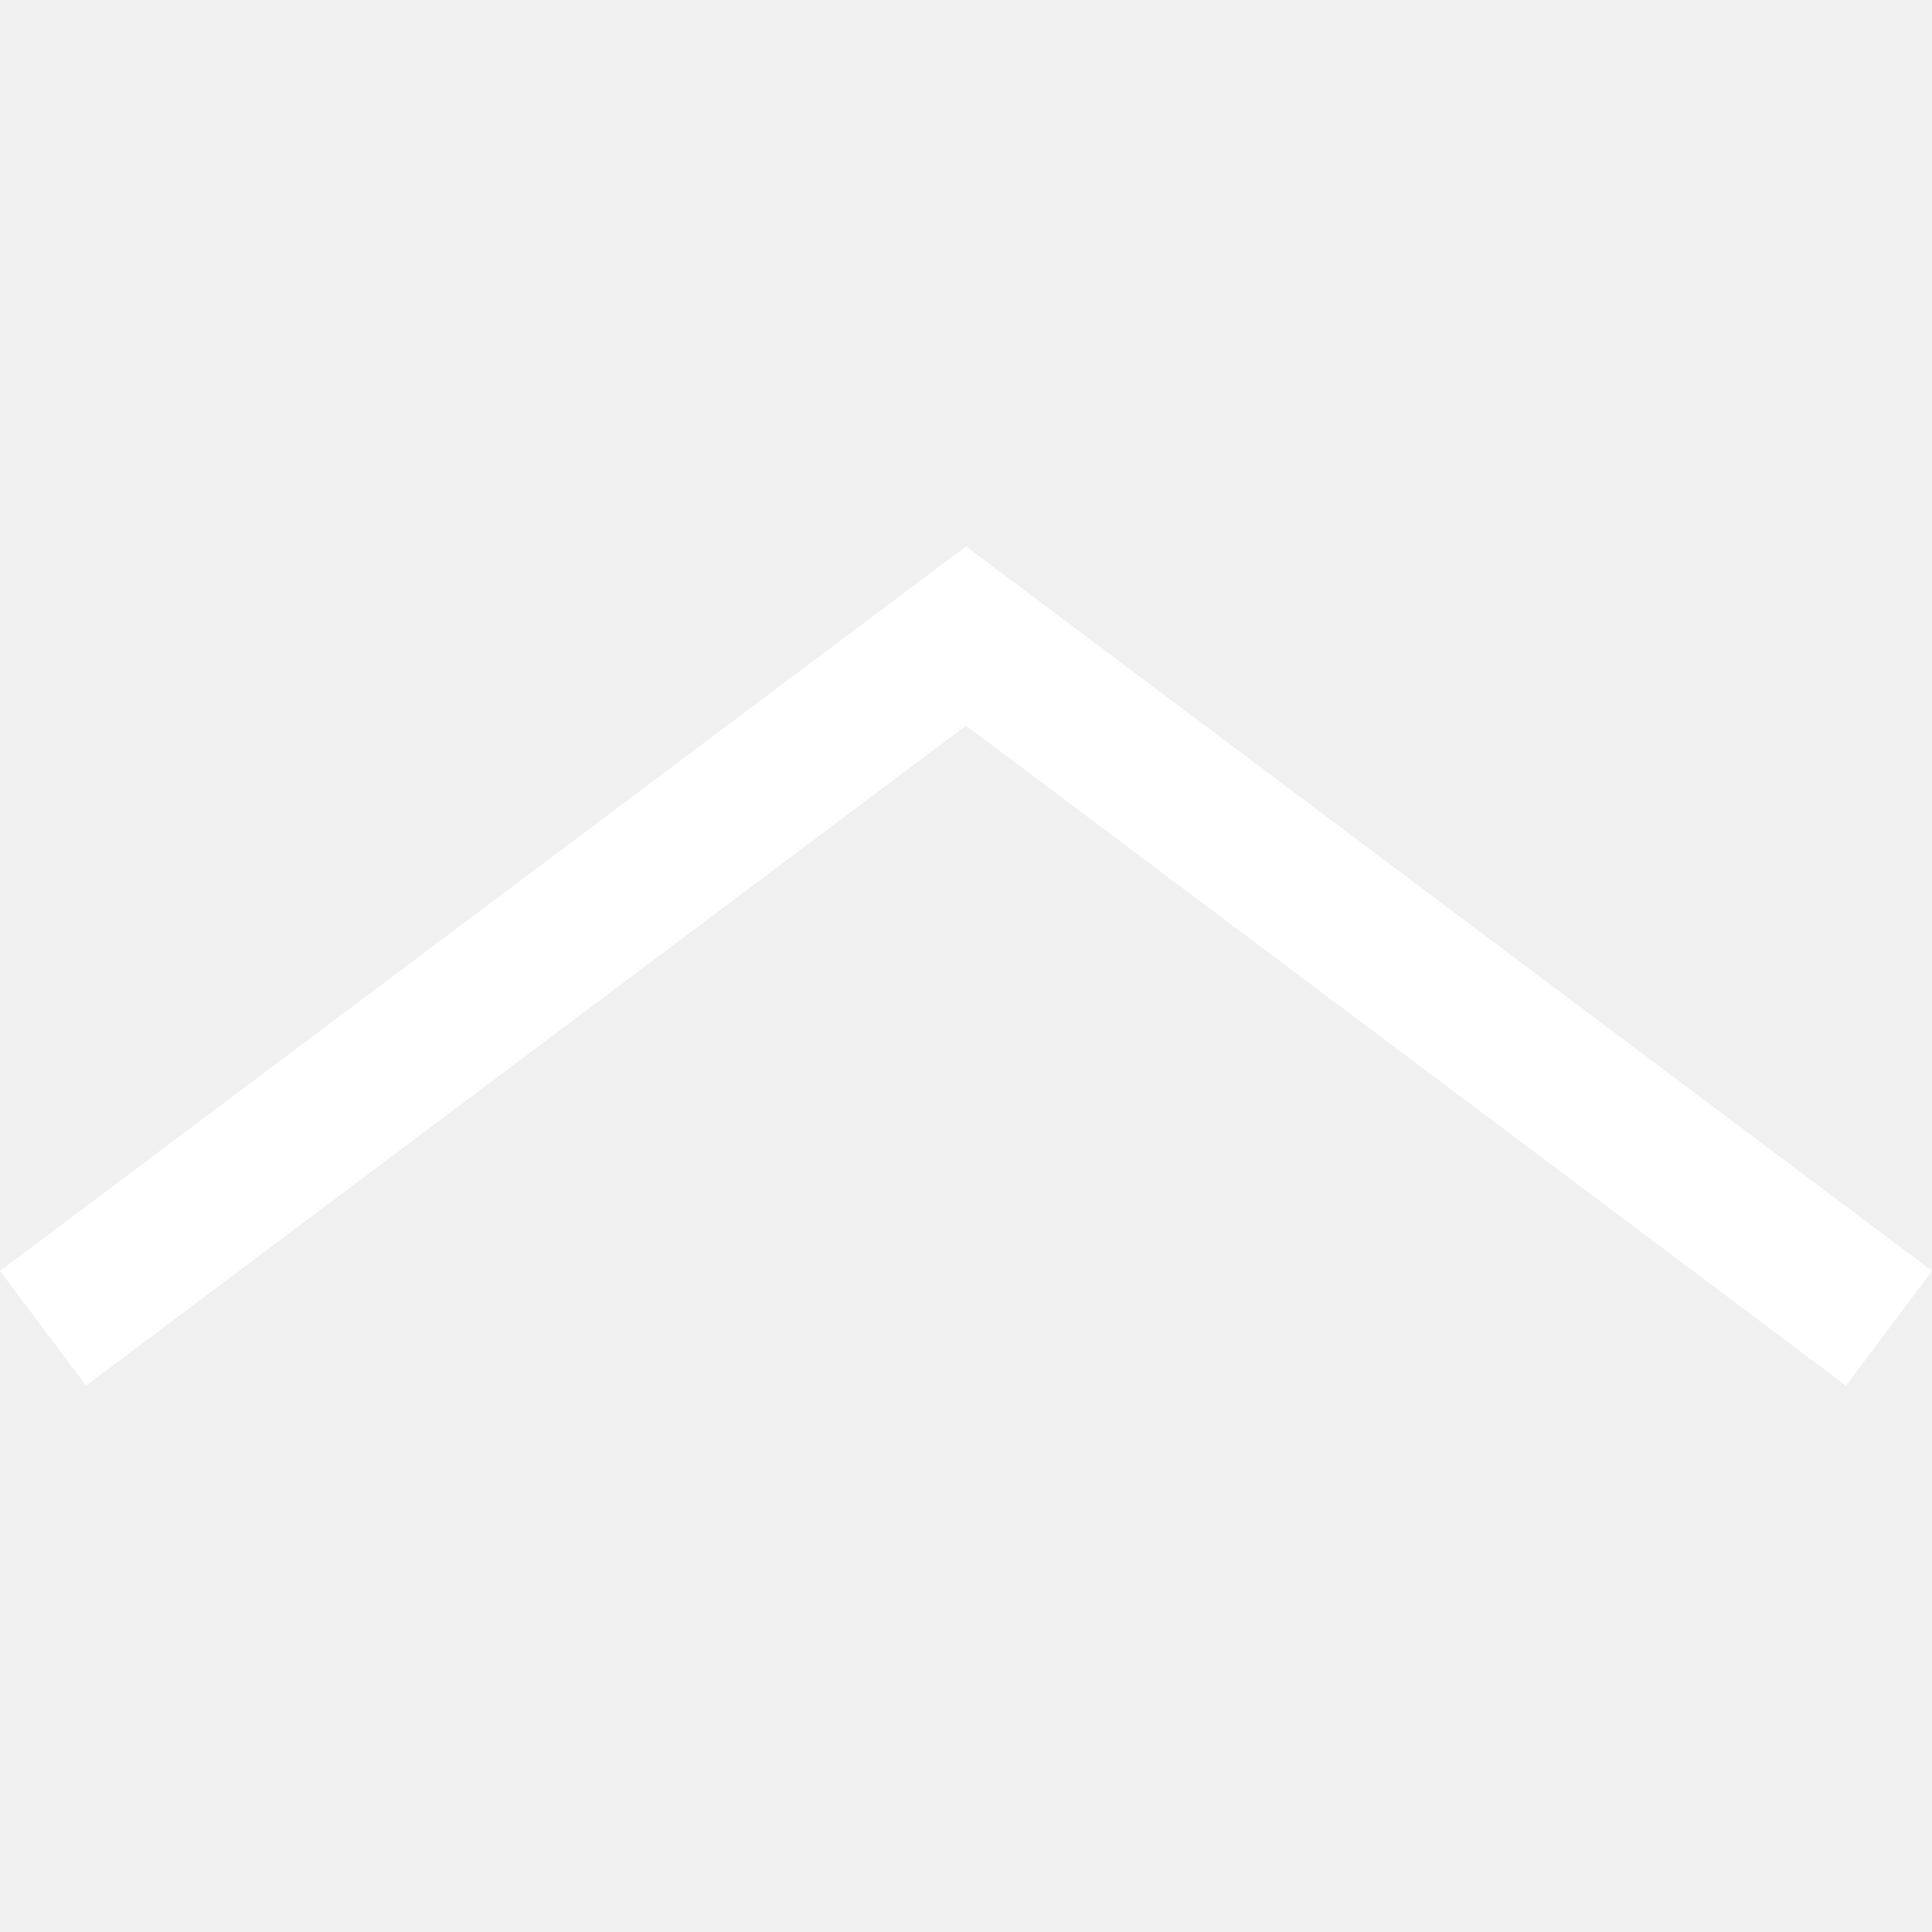
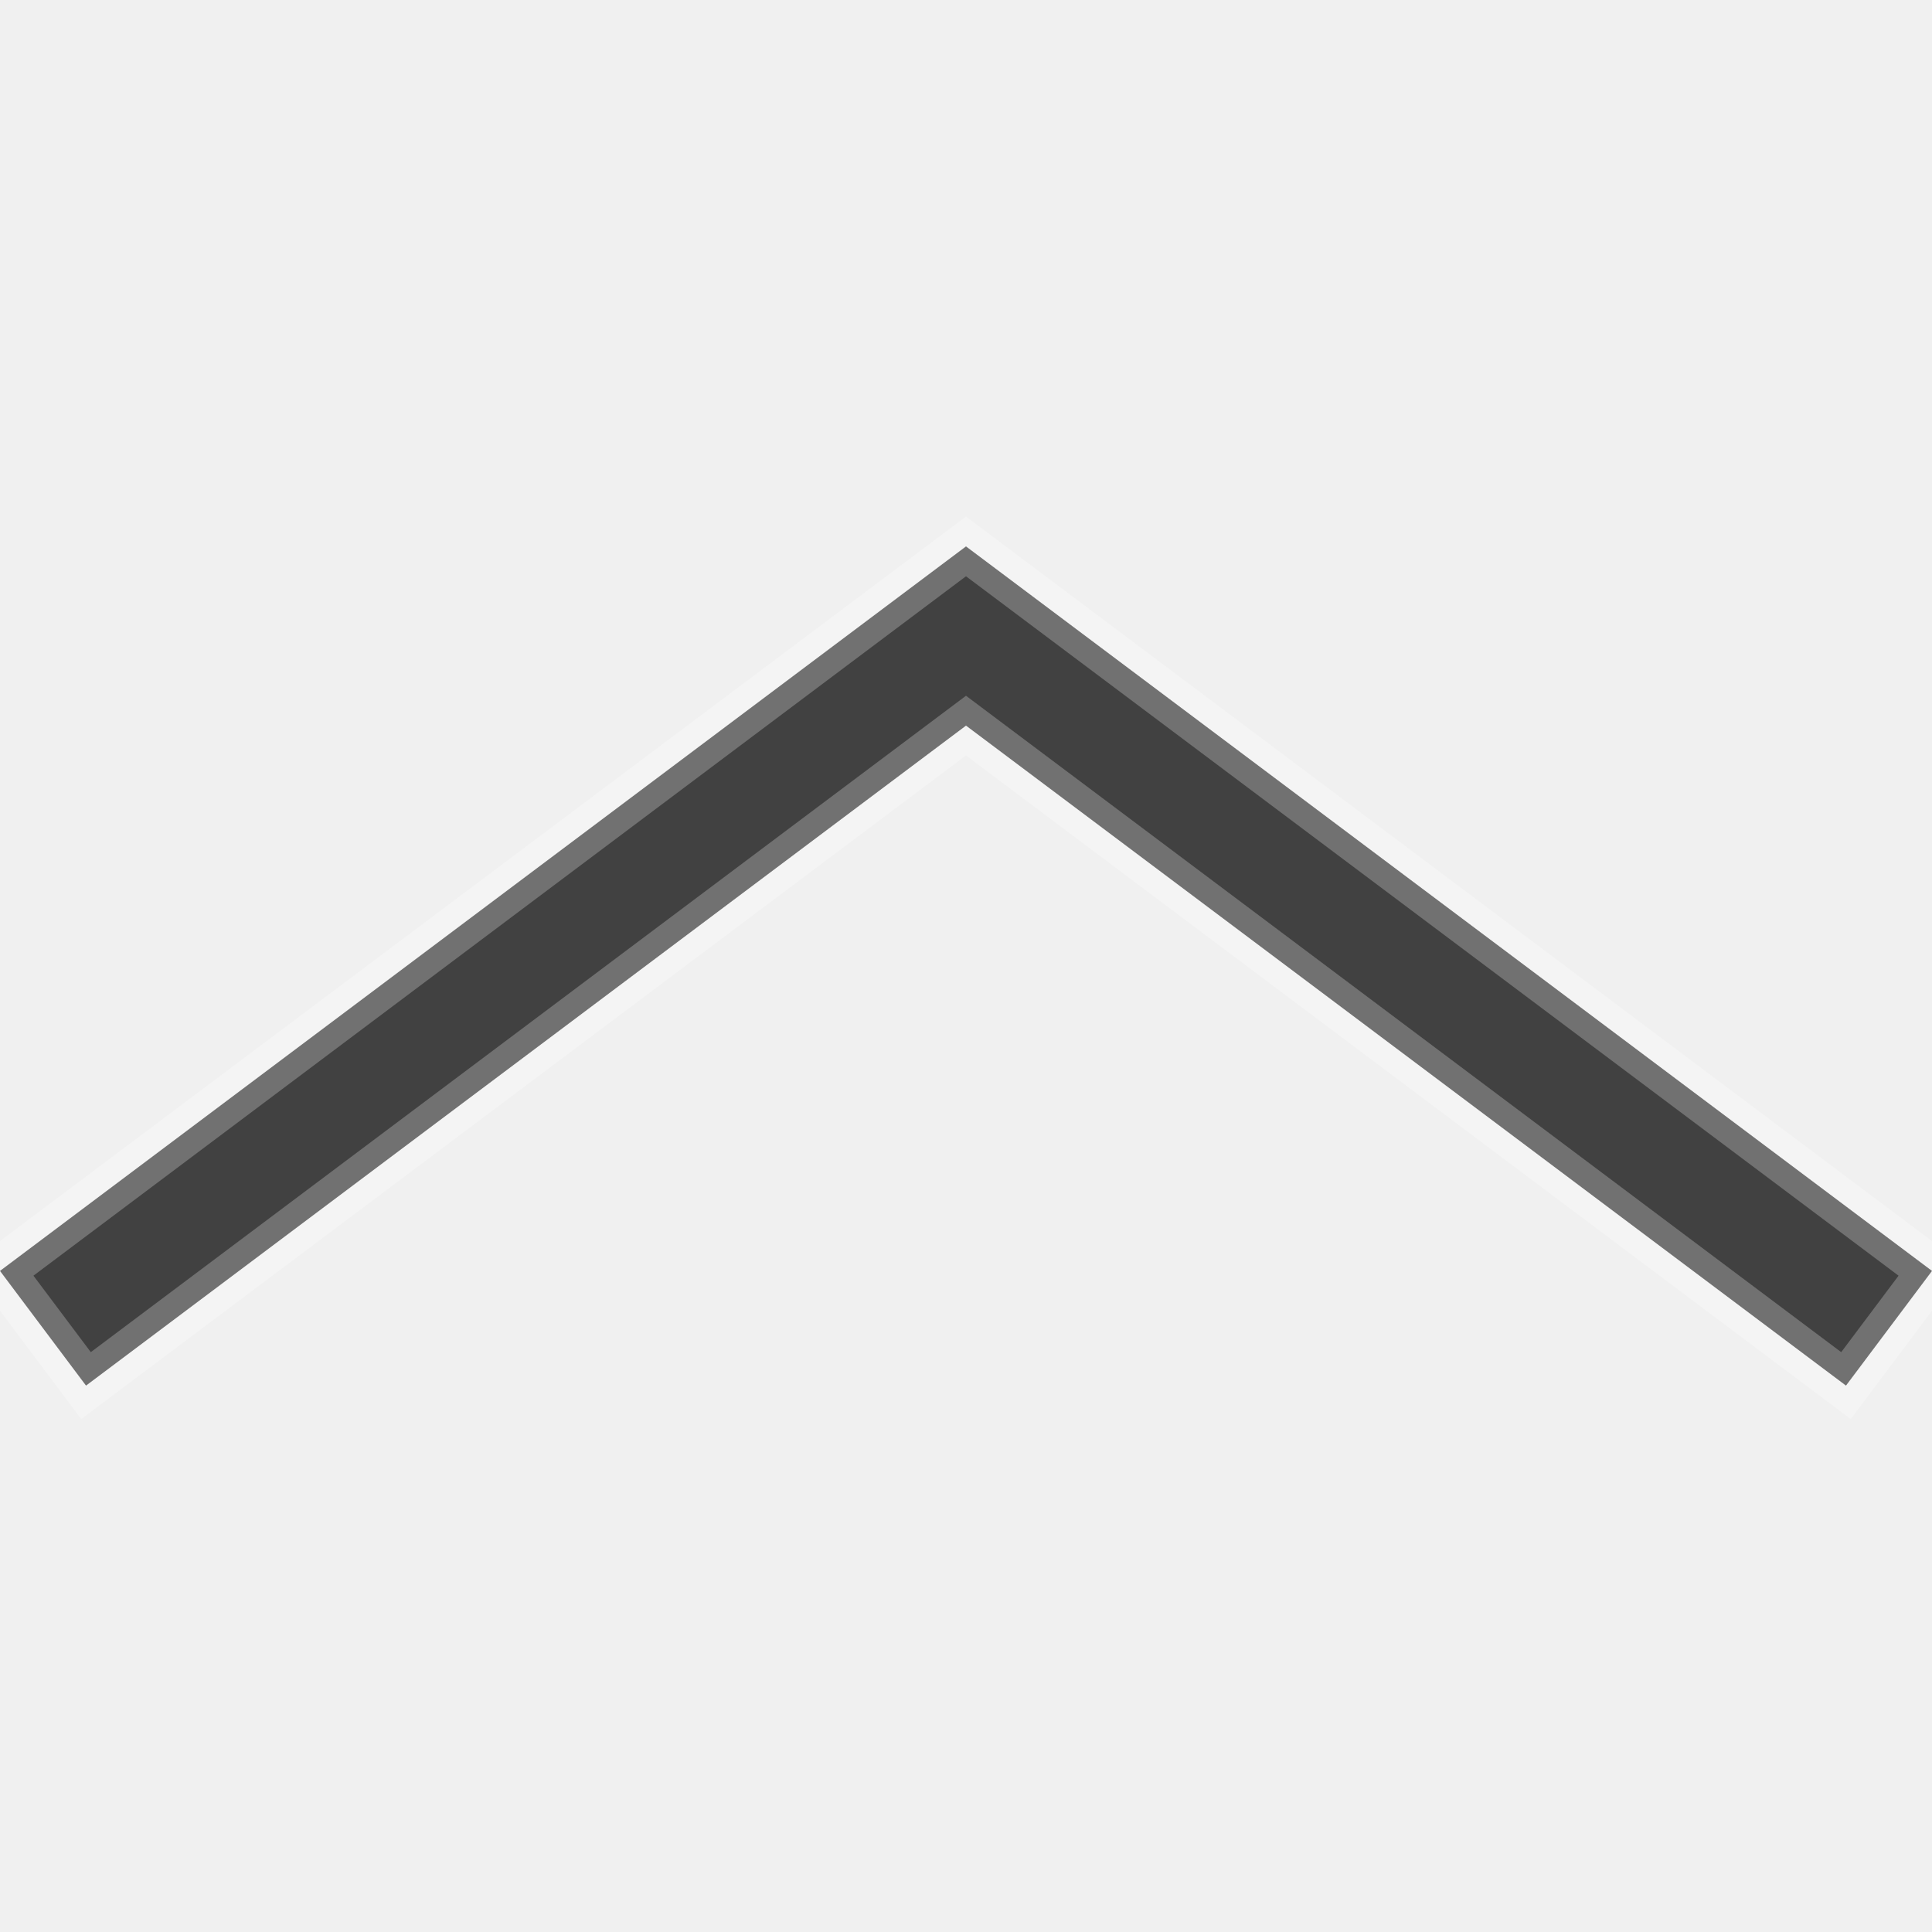
- <svg xmlns="http://www.w3.org/2000/svg" version="1.1" id="Layer_1" x="0px" y="0px" viewBox="0 0 404.258 404.258" style="enable-background:new 0 0 404.258 404.258;" xml:space="preserve" width="512px" height="512px">
-   <polygon points="202.129,114.331 0,265.927 18,289.927 202.129,151.831 386.258,289.927 404.258,265.927 " fill="#FFFFFF" />
-   <g>
- </g>
-   <g>
- </g>
-   <g>
- </g>
-   <g>
- </g>
-   <g>
- </g>
-   <g>
- </g>
-   <g>
- </g>
-   <g>
- </g>
-   <g>
- </g>
-   <g>
- </g>
-   <g>
- </g>
-   <g>
- </g>
-   <g>
- </g>
-   <g>
- </g>
-   <g>
- </g>
+ <svg xmlns="http://www.w3.org/2000/svg" viewBox="0 0 404.257 404.257" width="512px" height="512px">
+   <polygon points="202.129,114.331 0,265.927 18,289.927 202.129,151.831 386.258,289.927 404.258,265.927" fill="#000" fill-opacity="0.73" stroke="#fff" stroke-opacity="0.25" stroke-width="10" />
</svg>
